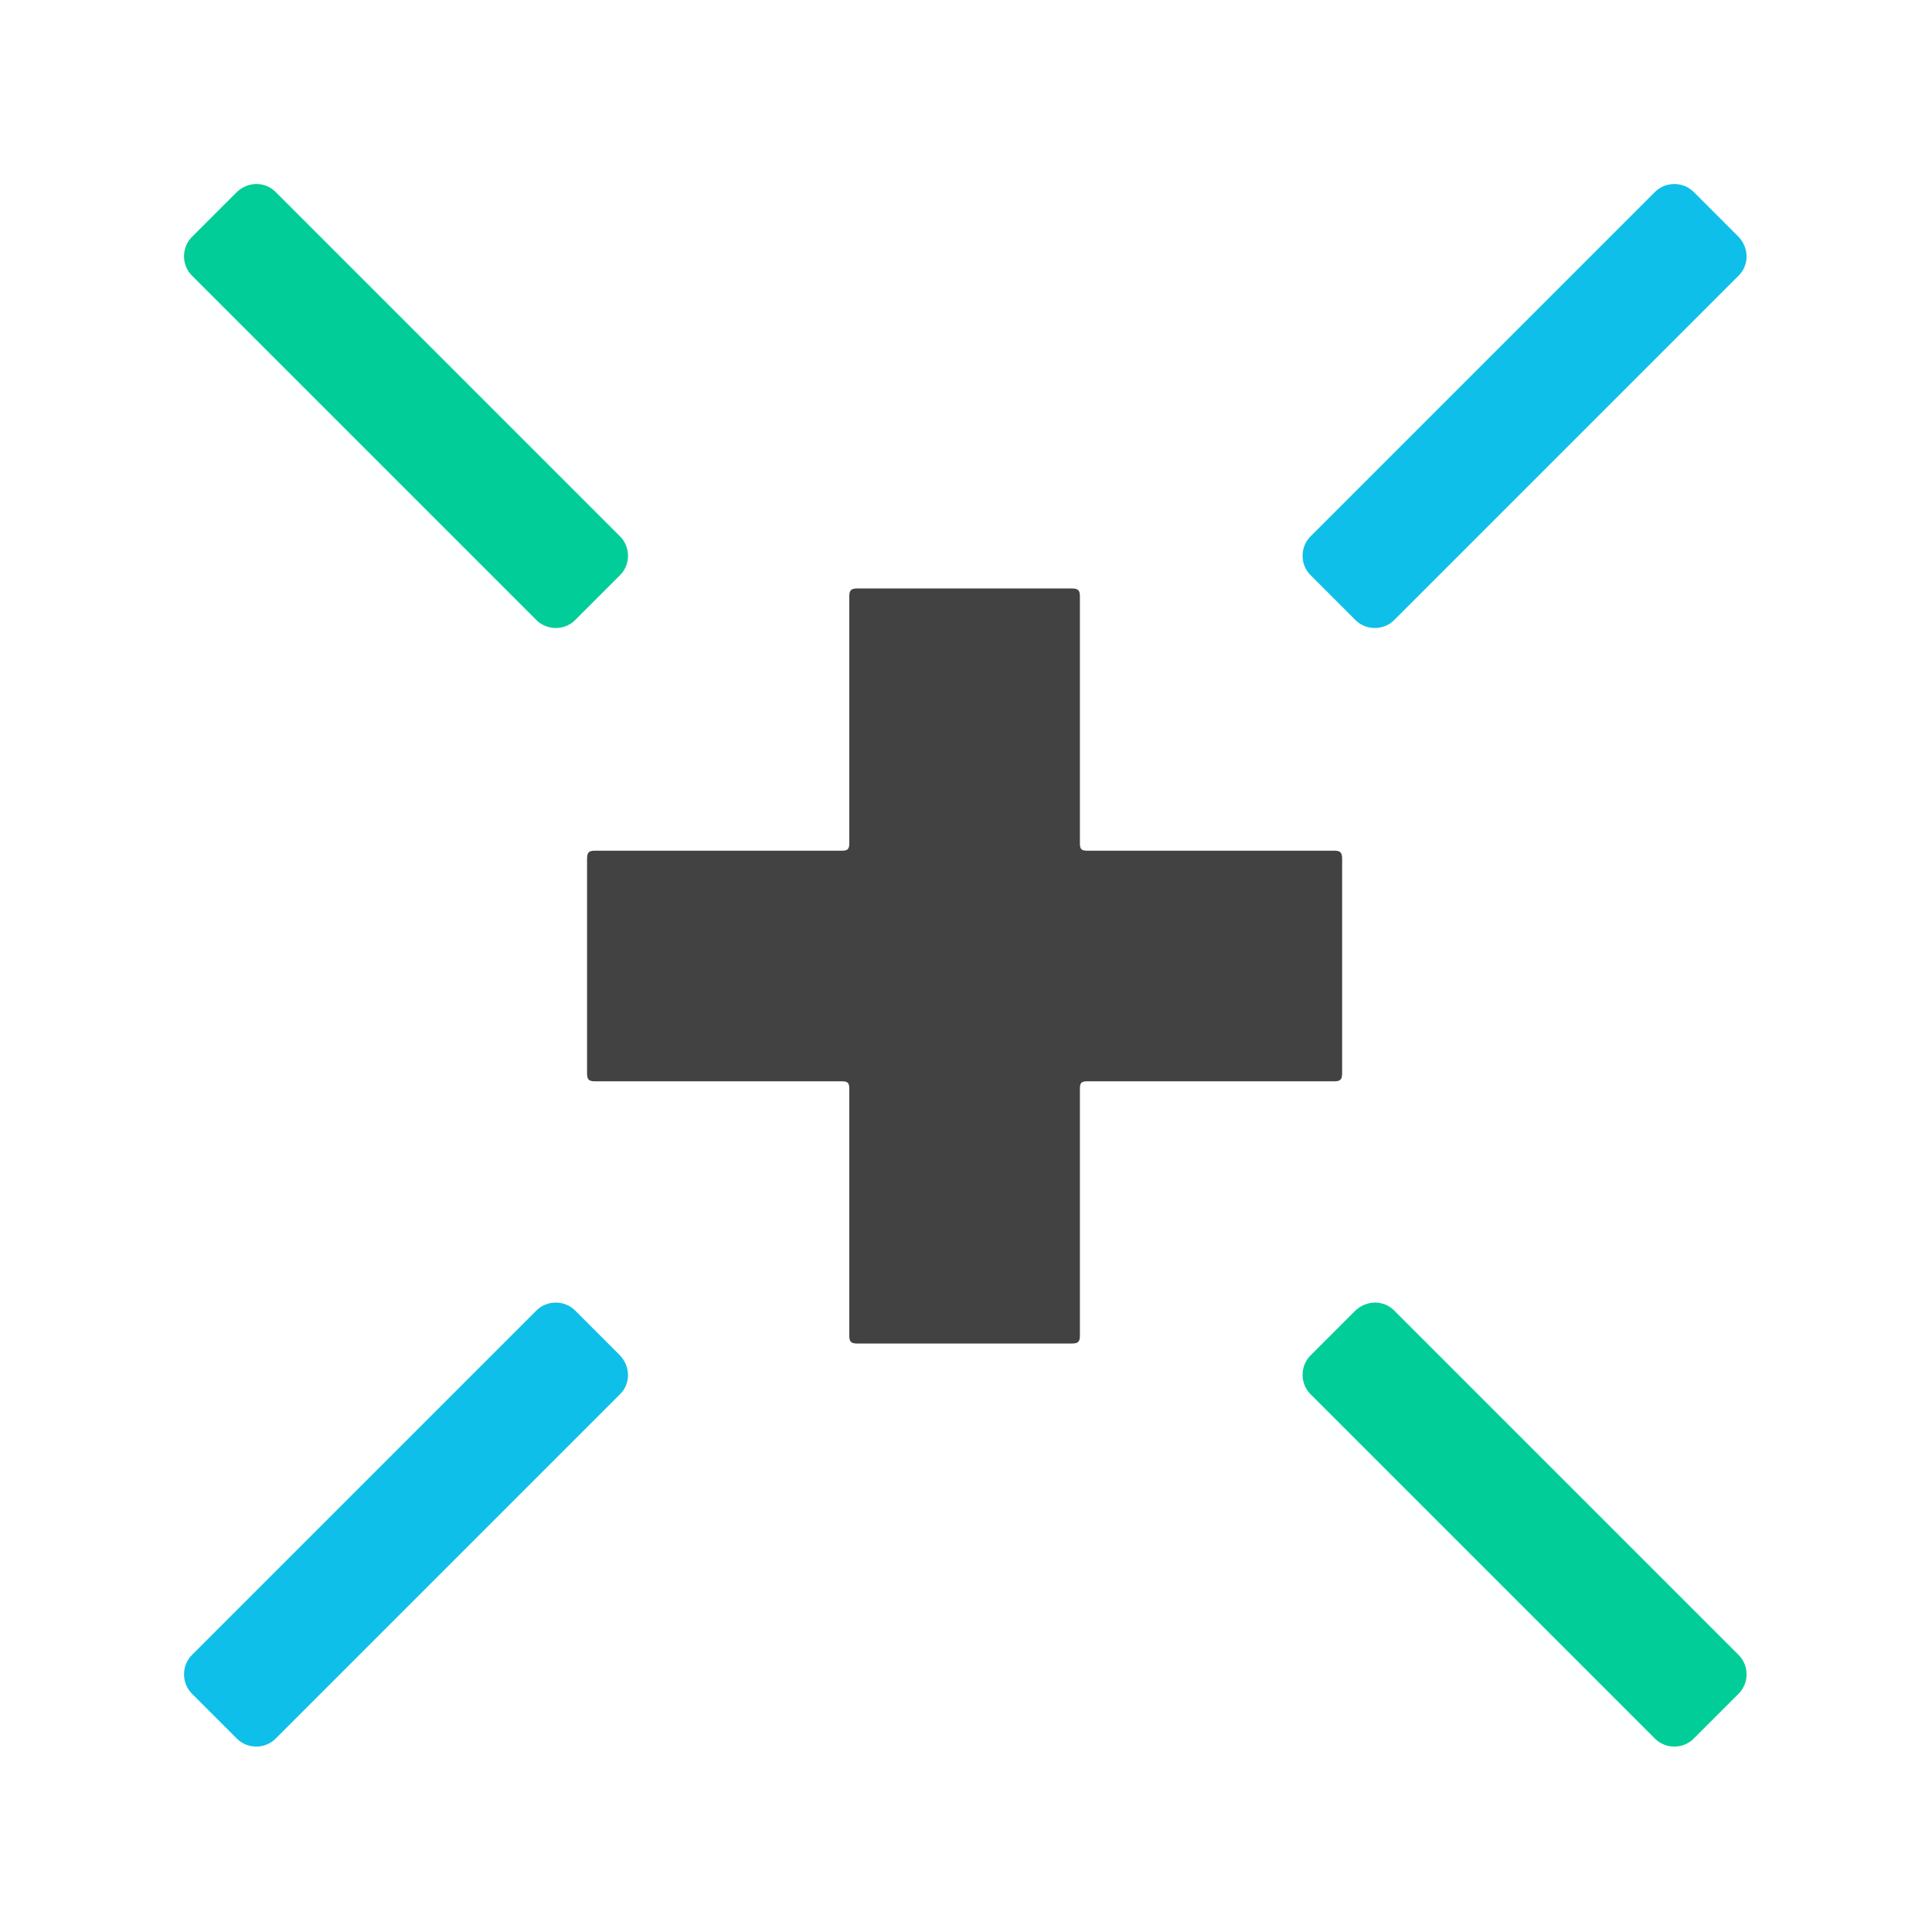
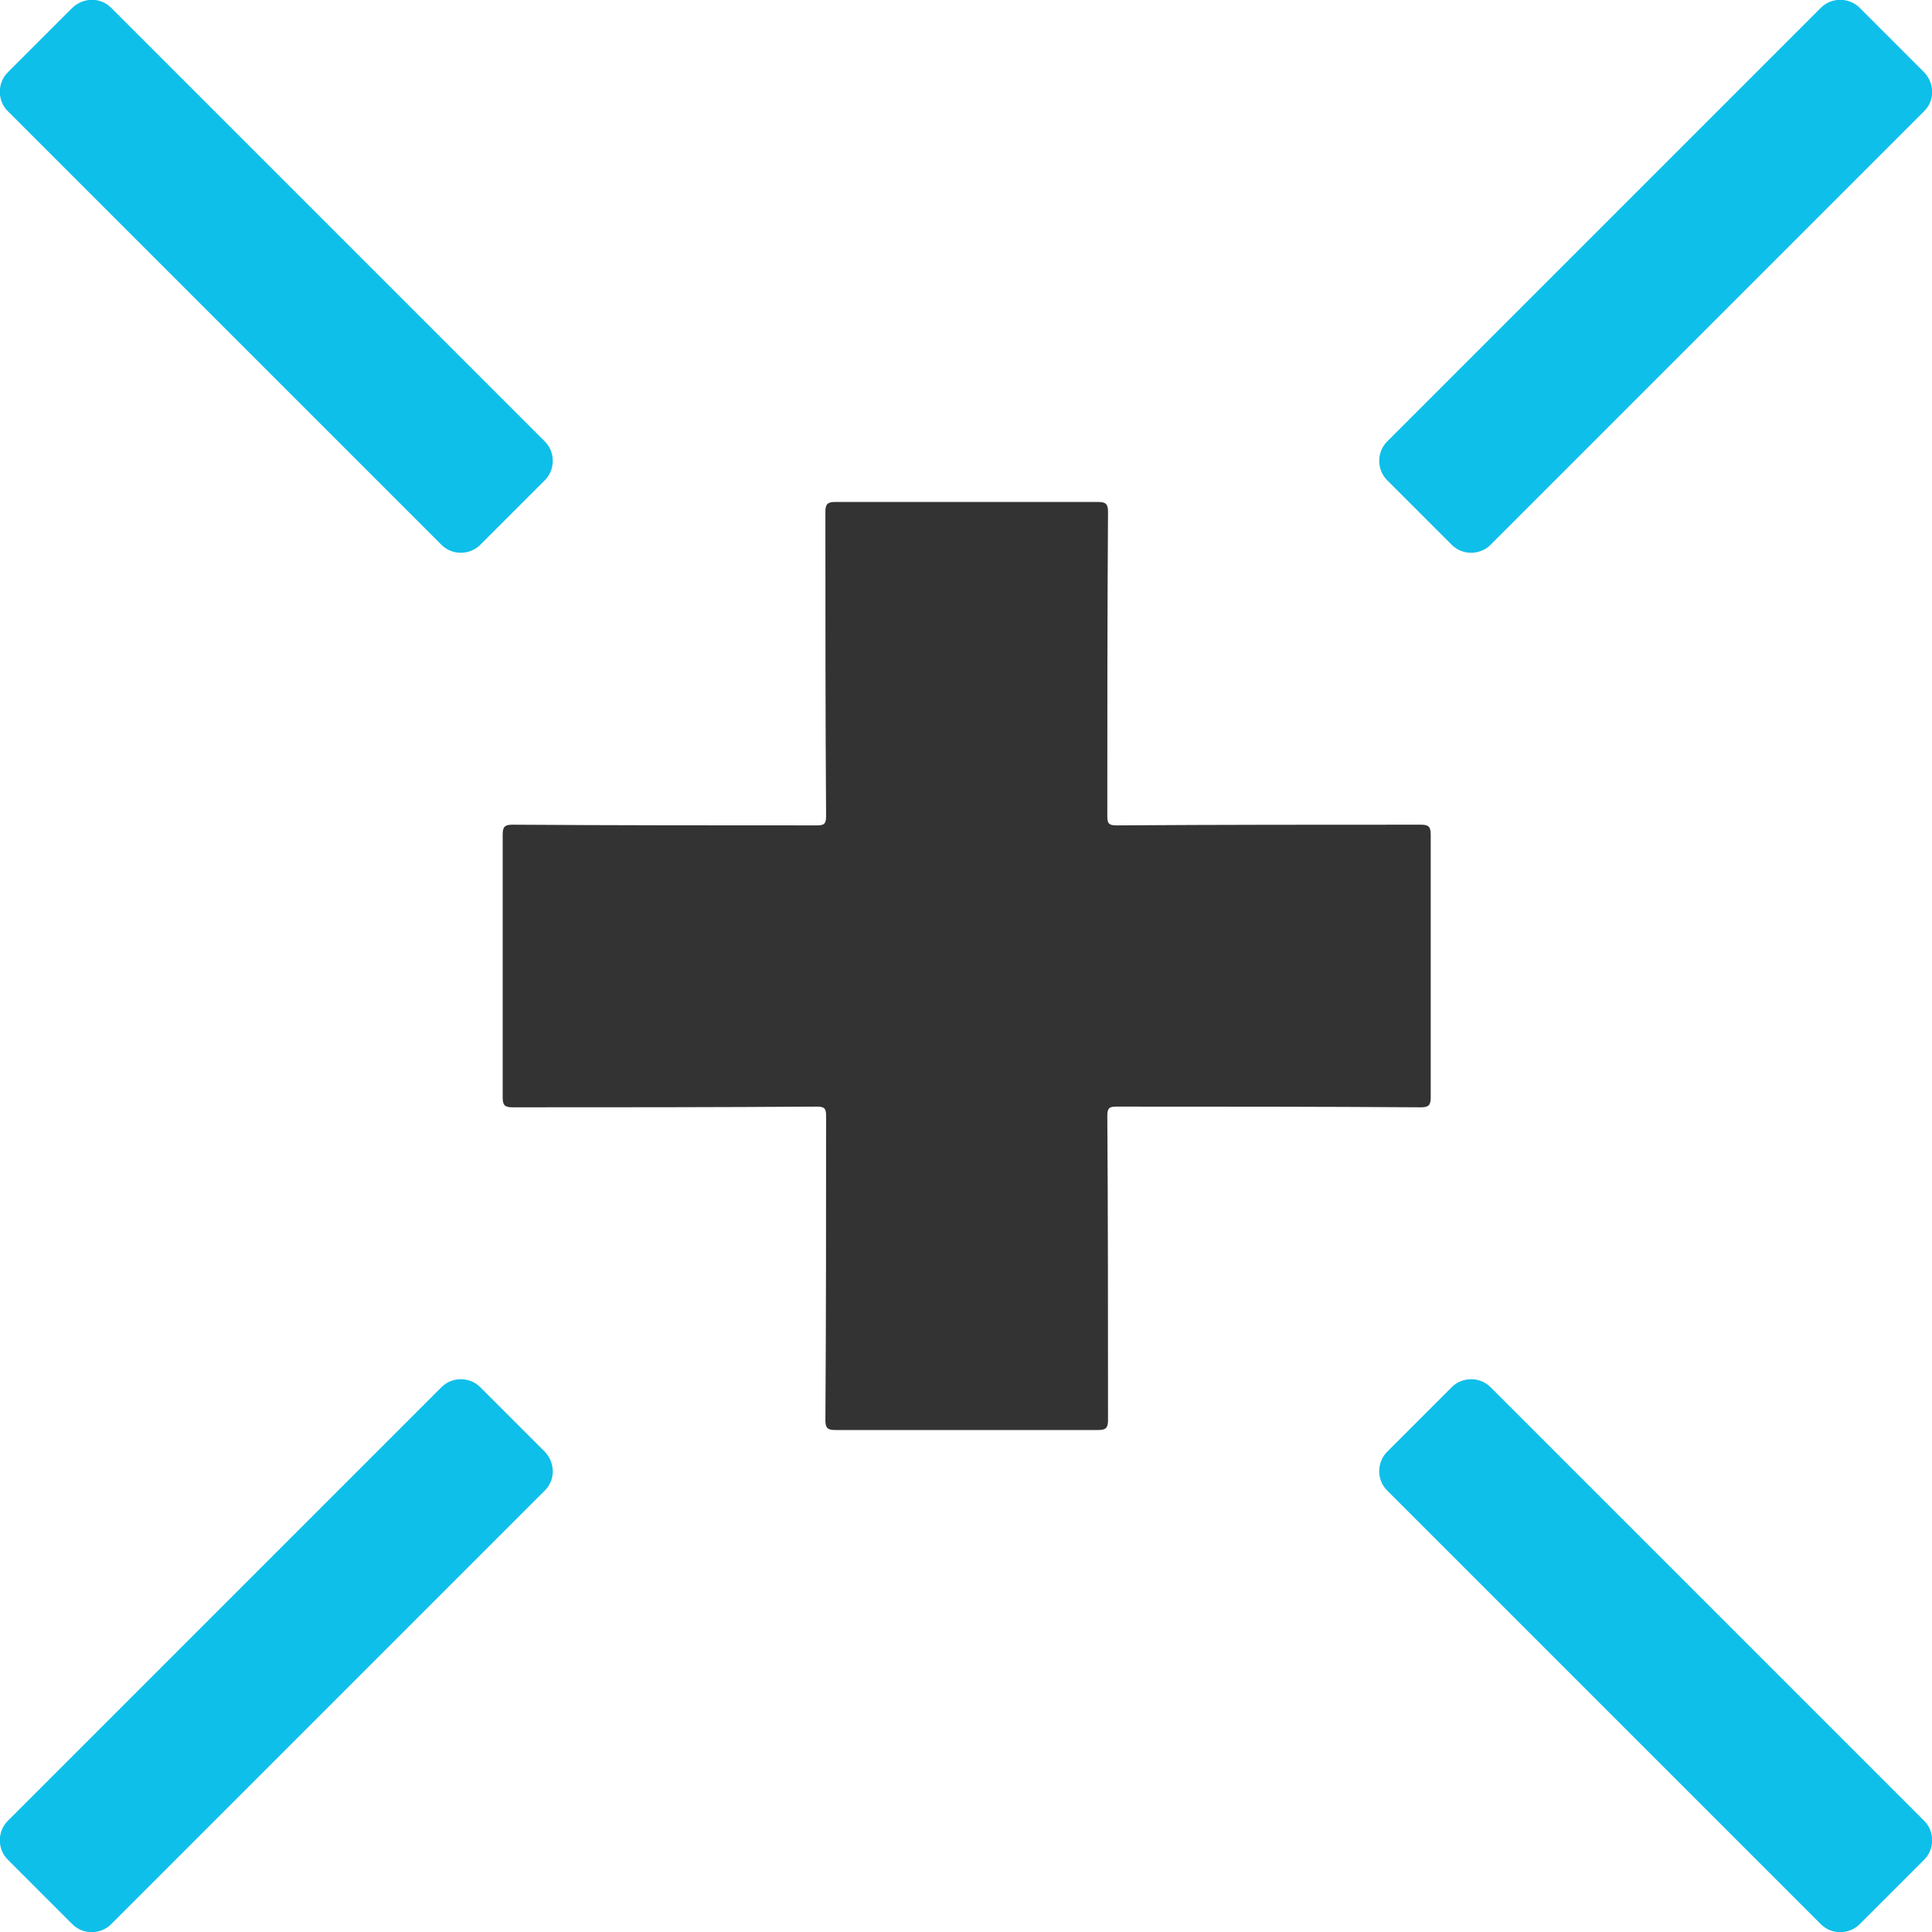
<svg xmlns="http://www.w3.org/2000/svg" version="1.1" id="Layer_2" x="0px" y="0px" viewBox="0 0 274.8 274.8" style="enable-background:new 0 0 274.8 274.8;" xml:space="preserve">
  <style type="text/css">
	.st0{fill:#0EBFE9;}
- 	.st1{fill:#00CD98;}
- 	.st2{fill:#424242;}
+ 	.st1{fill:#333333;}
</style>
-   <g>
-     <path class="st0" d="M247.3,39.2l-49,49c-1.5,1.5-4,1.5-5.5,0l-6.4-6.4c-1.5-1.5-1.5-4,0-5.5l49-49c1.5-1.5,4-1.5,5.5,0l6.4,6.4   C248.8,35.3,248.8,37.7,247.3,39.2z" />
-     <path class="st1" d="M39.2,27.3l49,49c1.5,1.5,1.5,4,0,5.5l-6.4,6.4c-1.5,1.5-4,1.5-5.5,0l-49-49c-1.5-1.5-1.5-4,0-5.5l6.4-6.4   C35.3,25.8,37.7,25.8,39.2,27.3z" />
-     <path class="st0" d="M88.2,198.3l-49,49c-1.5,1.5-4,1.5-5.5,0l-6.4-6.4c-1.5-1.5-1.5-4,0-5.5l49-49c1.5-1.5,4-1.5,5.5,0l6.4,6.4   C89.7,194.4,89.7,196.8,88.2,198.3z" />
-     <path class="st1" d="M198.3,186.4l49,49c1.5,1.5,1.5,4,0,5.5l-6.4,6.4c-1.5,1.5-4,1.5-5.5,0l-49-49c-1.5-1.5-1.5-4,0-5.5l6.4-6.4   C194.4,184.9,196.8,184.9,198.3,186.4z" />
+   <g id="color">
+     <path class="st0" d="M273.7,15.8L212,77.5c-1.5,1.5-4,1.5-5.5,0l-9.2-9.2c-1.5-1.5-1.5-4,0-5.5L259,1.1c1.5-1.5,4-1.5,5.5,0   l9.2,9.2C275.2,11.9,275.2,14.3,273.7,15.8z" />
+     <path class="st0" d="M15.8,1.1l61.7,61.7c1.5,1.5,1.5,4,0,5.5l-9.2,9.2c-1.5,1.5-4,1.5-5.5,0L1.1,15.8c-1.5-1.5-1.5-4,0-5.5   l9.2-9.2C11.9-0.4,14.3-0.4,15.8,1.1z" />
+     <path class="st0" d="M77.5,212l-61.7,61.7c-1.5,1.5-4,1.5-5.5,0l-9.2-9.2c-1.5-1.5-1.5-4,0-5.5l61.7-61.7c1.5-1.5,4-1.5,5.5,0   l9.2,9.2C79,208.1,79,210.5,77.5,212z" />
+     <path class="st0" d="M212,197.3l61.7,61.7c1.5,1.5,1.5,4,0,5.5l-9.2,9.2c-1.5,1.5-4,1.5-5.5,0L197.3,212c-1.5-1.5-1.5-4,0-5.5   l9.2-9.2C208,195.8,210.5,195.8,212,197.3z" />
  </g>
-   <path class="st2" d="M190.9,122.2c0-0.9-0.2-1.2-1.1-1.2c-11.7,0-23.4,0-35.1,0c-0.9,0-1.1-0.2-1.1-1.1c0-11.7,0-23.4,0-35.1  c0-0.9-0.3-1.1-1.2-1.1c-5.1,0-10.1,0-15.2,0c-5.1,0-10.1,0-15.2,0c-0.9,0-1.2,0.2-1.2,1.1c0,11.7,0,23.4,0,35.1  c0,0.9-0.2,1.1-1.1,1.1c-11.7,0-23.4,0-35.1,0c-0.9,0-1.1,0.3-1.1,1.2c0,5.1,0,10.1,0,15.2c0,5.1,0,10.1,0,15.2  c0,0.9,0.2,1.2,1.1,1.2c11.7,0,23.4,0,35.1,0c0.9,0,1.1,0.2,1.1,1.1c0,11.7,0,23.4,0,35.1c0,0.9,0.3,1.1,1.2,1.1  c5.1,0,10.1,0,15.2,0c5.1,0,10.1,0,15.2,0c0.9,0,1.2-0.2,1.2-1.1c0-11.7,0-23.4,0-35.1c0-0.9,0.2-1.1,1.1-1.1c11.7,0,23.4,0,35.1,0  c0.9,0,1.1-0.3,1.1-1.2c0-5.1,0-10.1,0-15.2C190.9,132.3,190.9,127.2,190.9,122.2z" />
+   <path class="st1" d="M203.5,118.7c0-1.1-0.3-1.4-1.4-1.4c-14.4,0-28.9,0-43.3,0.1c-1.1,0-1.3-0.3-1.3-1.3c0-14.4,0-28.9,0.1-43.3  c0-1.1-0.3-1.4-1.4-1.4c-6.2,0-12.5,0-18.7,0c-6.2,0-12.5,0-18.7,0c-1.1,0-1.4,0.3-1.4,1.4c0,14.4,0,28.9,0.1,43.3  c0,1.1-0.3,1.3-1.3,1.3c-14.4,0-28.9,0-43.3-0.1c-1.1,0-1.4,0.3-1.4,1.4c0,6.2,0,12.5,0,18.7c0,6.2,0,12.5,0,18.7  c0,1.1,0.3,1.4,1.4,1.4c14.4,0,28.9,0,43.3-0.1c1.1,0,1.3,0.3,1.3,1.3c0,14.4,0,28.9-0.1,43.3c0,1.1,0.3,1.4,1.4,1.4  c6.2,0,12.5,0,18.7,0c6.2,0,12.5,0,18.7,0c1.1,0,1.4-0.3,1.4-1.4c0-14.4,0-28.9-0.1-43.3c0-1.1,0.3-1.3,1.3-1.3  c14.4,0,28.9,0,43.3,0.1c1.1,0,1.4-0.3,1.4-1.4c0-6.2,0-12.5,0-18.7C203.5,131.2,203.5,124.9,203.5,118.7z" />
</svg>
